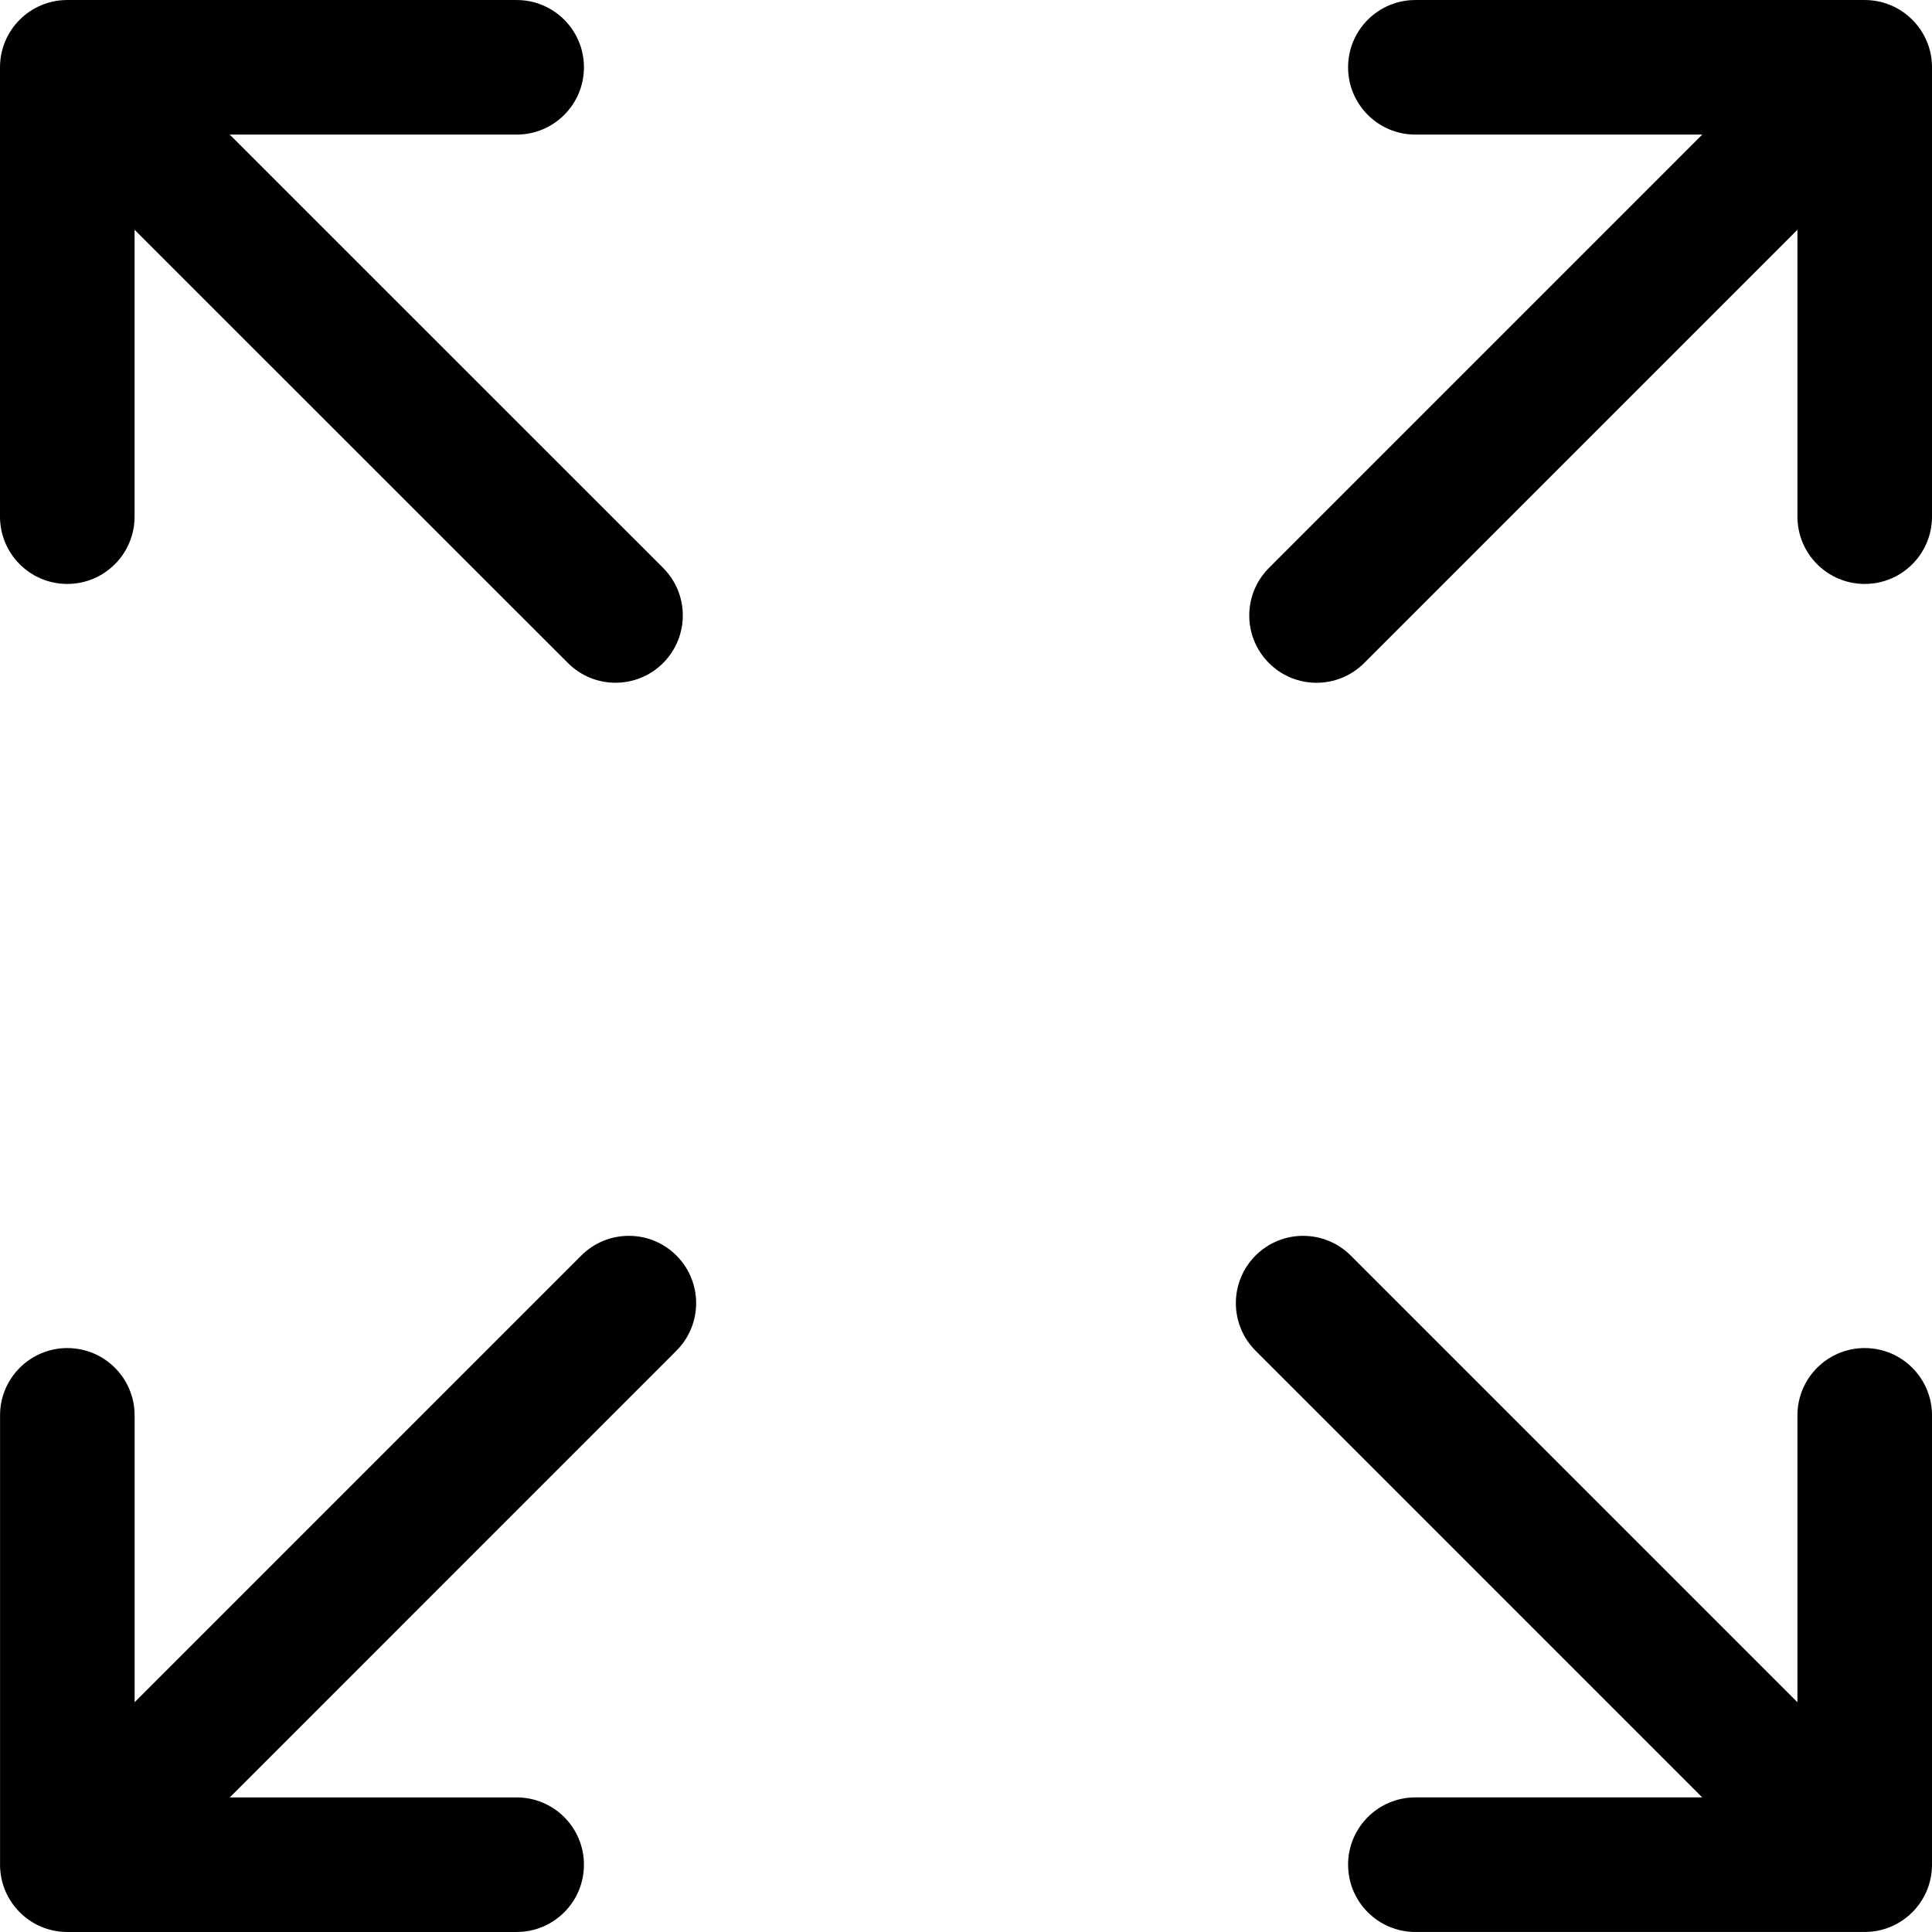
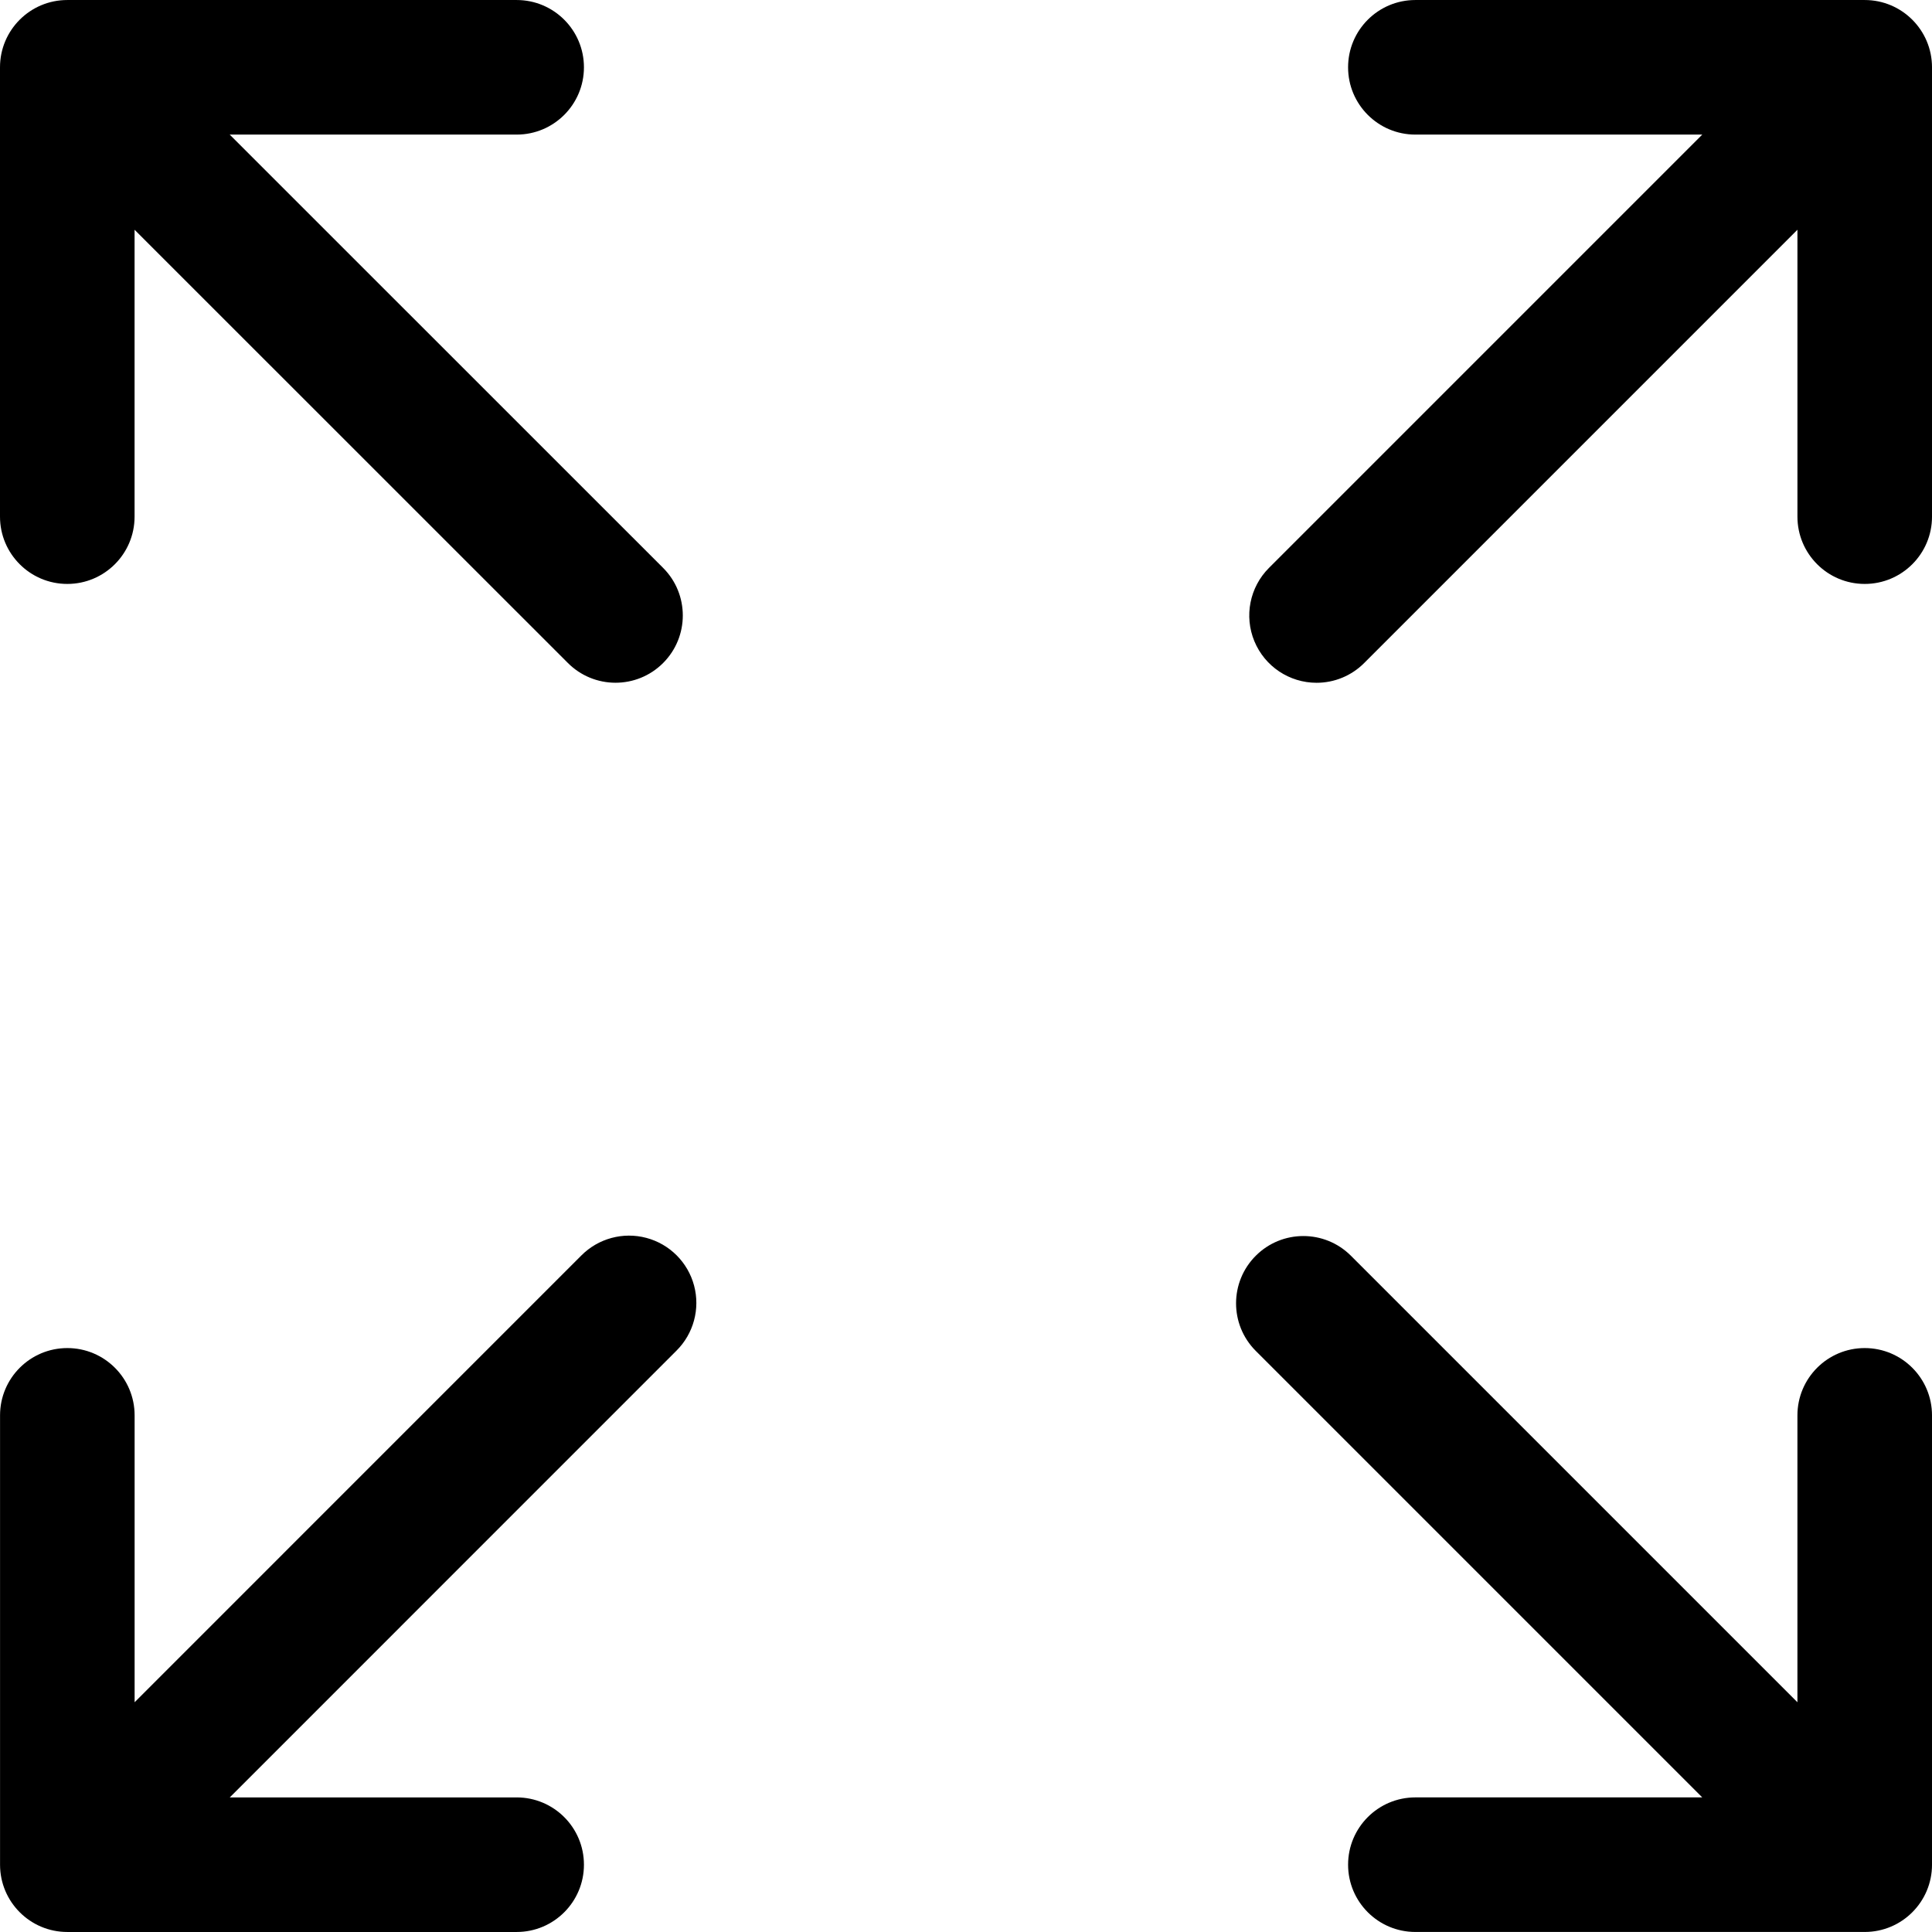
- <svg xmlns="http://www.w3.org/2000/svg" version="1.1" id="Capa_1" x="0px" y="0px" viewBox="0 0 215.35 215.35" style="enable-background:new 0 0 215.35 215.35;" xml:space="preserve">
-   <g>
-     <path d="M7.5,65.088c4.143,0,7.5-3.358,7.5-7.5V25.61l48.305,48.295c1.465,1.464,3.384,2.196,5.303,2.196   c1.92,0,3.84-0.732,5.304-2.197c2.929-2.929,2.929-7.678-0.001-10.606L25.604,15.002h31.985c4.142,0,7.5-3.358,7.5-7.5   c0-4.142-3.357-7.5-7.5-7.5H7.5c-4.143,0-7.5,3.358-7.5,7.5v50.087C0,61.73,3.357,65.088,7.5,65.088z" />
-     <path d="M207.85,150.262c-4.143,0-7.5,3.358-7.5,7.5v31.979l-49.792-49.792c-2.93-2.929-7.678-2.929-10.607,0   c-2.929,2.929-2.929,7.678,0,10.606l49.791,49.791h-31.977c-4.143,0-7.5,3.358-7.5,7.5c0,4.142,3.357,7.5,7.5,7.5h50.086   c4.143,0,7.5-3.358,7.5-7.5v-50.084C215.35,153.62,211.992,150.262,207.85,150.262z" />
-     <path d="M64.792,139.949L15.005,189.74v-31.978c0-4.142-3.357-7.5-7.5-7.5s-7.5,3.358-7.5,7.5v50.086c0,4.142,3.357,7.5,7.5,7.5   h50.084c4.142,0,7.5-3.358,7.5-7.5s-3.357-7.5-7.5-7.5H25.611l49.788-49.793c2.929-2.929,2.929-7.678-0.001-10.607   C72.471,137.02,67.722,137.02,64.792,139.949z" />
-     <path d="M207.85,0.002h-50.086c-4.143,0-7.5,3.358-7.5,7.5c0,4.142,3.357,7.5,7.5,7.5h31.979l-48.298,48.301   c-2.929,2.929-2.929,7.678,0.001,10.607c1.464,1.464,3.384,2.196,5.303,2.196c1.919,0,3.839-0.733,5.304-2.197l48.298-48.301v31.98   c0,4.142,3.357,7.5,7.5,7.5c4.143,0,7.5-3.358,7.5-7.5V7.502C215.35,3.359,211.992,0.002,207.85,0.002z" />
-   </g>
-   <g>
- </g>
-   <g>
- </g>
-   <g>
- </g>
-   <g>
- </g>
-   <g>
- </g>
-   <g>
- </g>
-   <g>
- </g>
-   <g>
- </g>
-   <g>
- </g>
-   <g>
- </g>
-   <g>
- </g>
-   <g>
- </g>
-   <g>
- </g>
-   <g>
- </g>
-   <g>
- </g>
+ <svg xmlns="http://www.w3.org/2000/svg" viewBox="0 0 215.35 215.35">
+   <path d="M7.5 65.088a7.5 7.5 0 007.5-7.5V25.61l48.305 48.295a7.479 7.479 0 005.303 2.196c1.92 0 3.84-.732 5.304-2.197a7.498 7.498 0 00-.001-10.606L25.604 15.002h31.985a7.5 7.5 0 000-15H7.5a7.5 7.5 0 00-7.5 7.5v50.087a7.5 7.5 0 007.5 7.499zm200.35 85.174a7.5 7.5 0 00-7.5 7.5v31.979l-49.792-49.792a7.5 7.5 0 00-10.607 10.606l49.791 49.791h-31.977a7.5 7.5 0 00-7.5 7.5 7.5 7.5 0 007.5 7.5h50.086a7.5 7.5 0 007.5-7.5v-50.084a7.502 7.502 0 00-7.501-7.5zM64.792 139.949L15.005 189.74v-31.978c0-4.142-3.357-7.5-7.5-7.5s-7.5 3.358-7.5 7.5v50.086a7.5 7.5 0 007.5 7.5h50.084a7.5 7.5 0 000-15H25.611l49.788-49.793a7.5 7.5 0 10-10.607-10.606zM207.85.002h-50.086a7.5 7.5 0 00-7.5 7.5 7.5 7.5 0 007.5 7.5h31.979l-48.298 48.301a7.5 7.5 0 005.304 12.803 7.482 7.482 0 005.304-2.197l48.298-48.301v31.98a7.5 7.5 0 007.5 7.5 7.5 7.5 0 007.5-7.5V7.502a7.501 7.501 0 00-7.501-7.5z" />
</svg>
